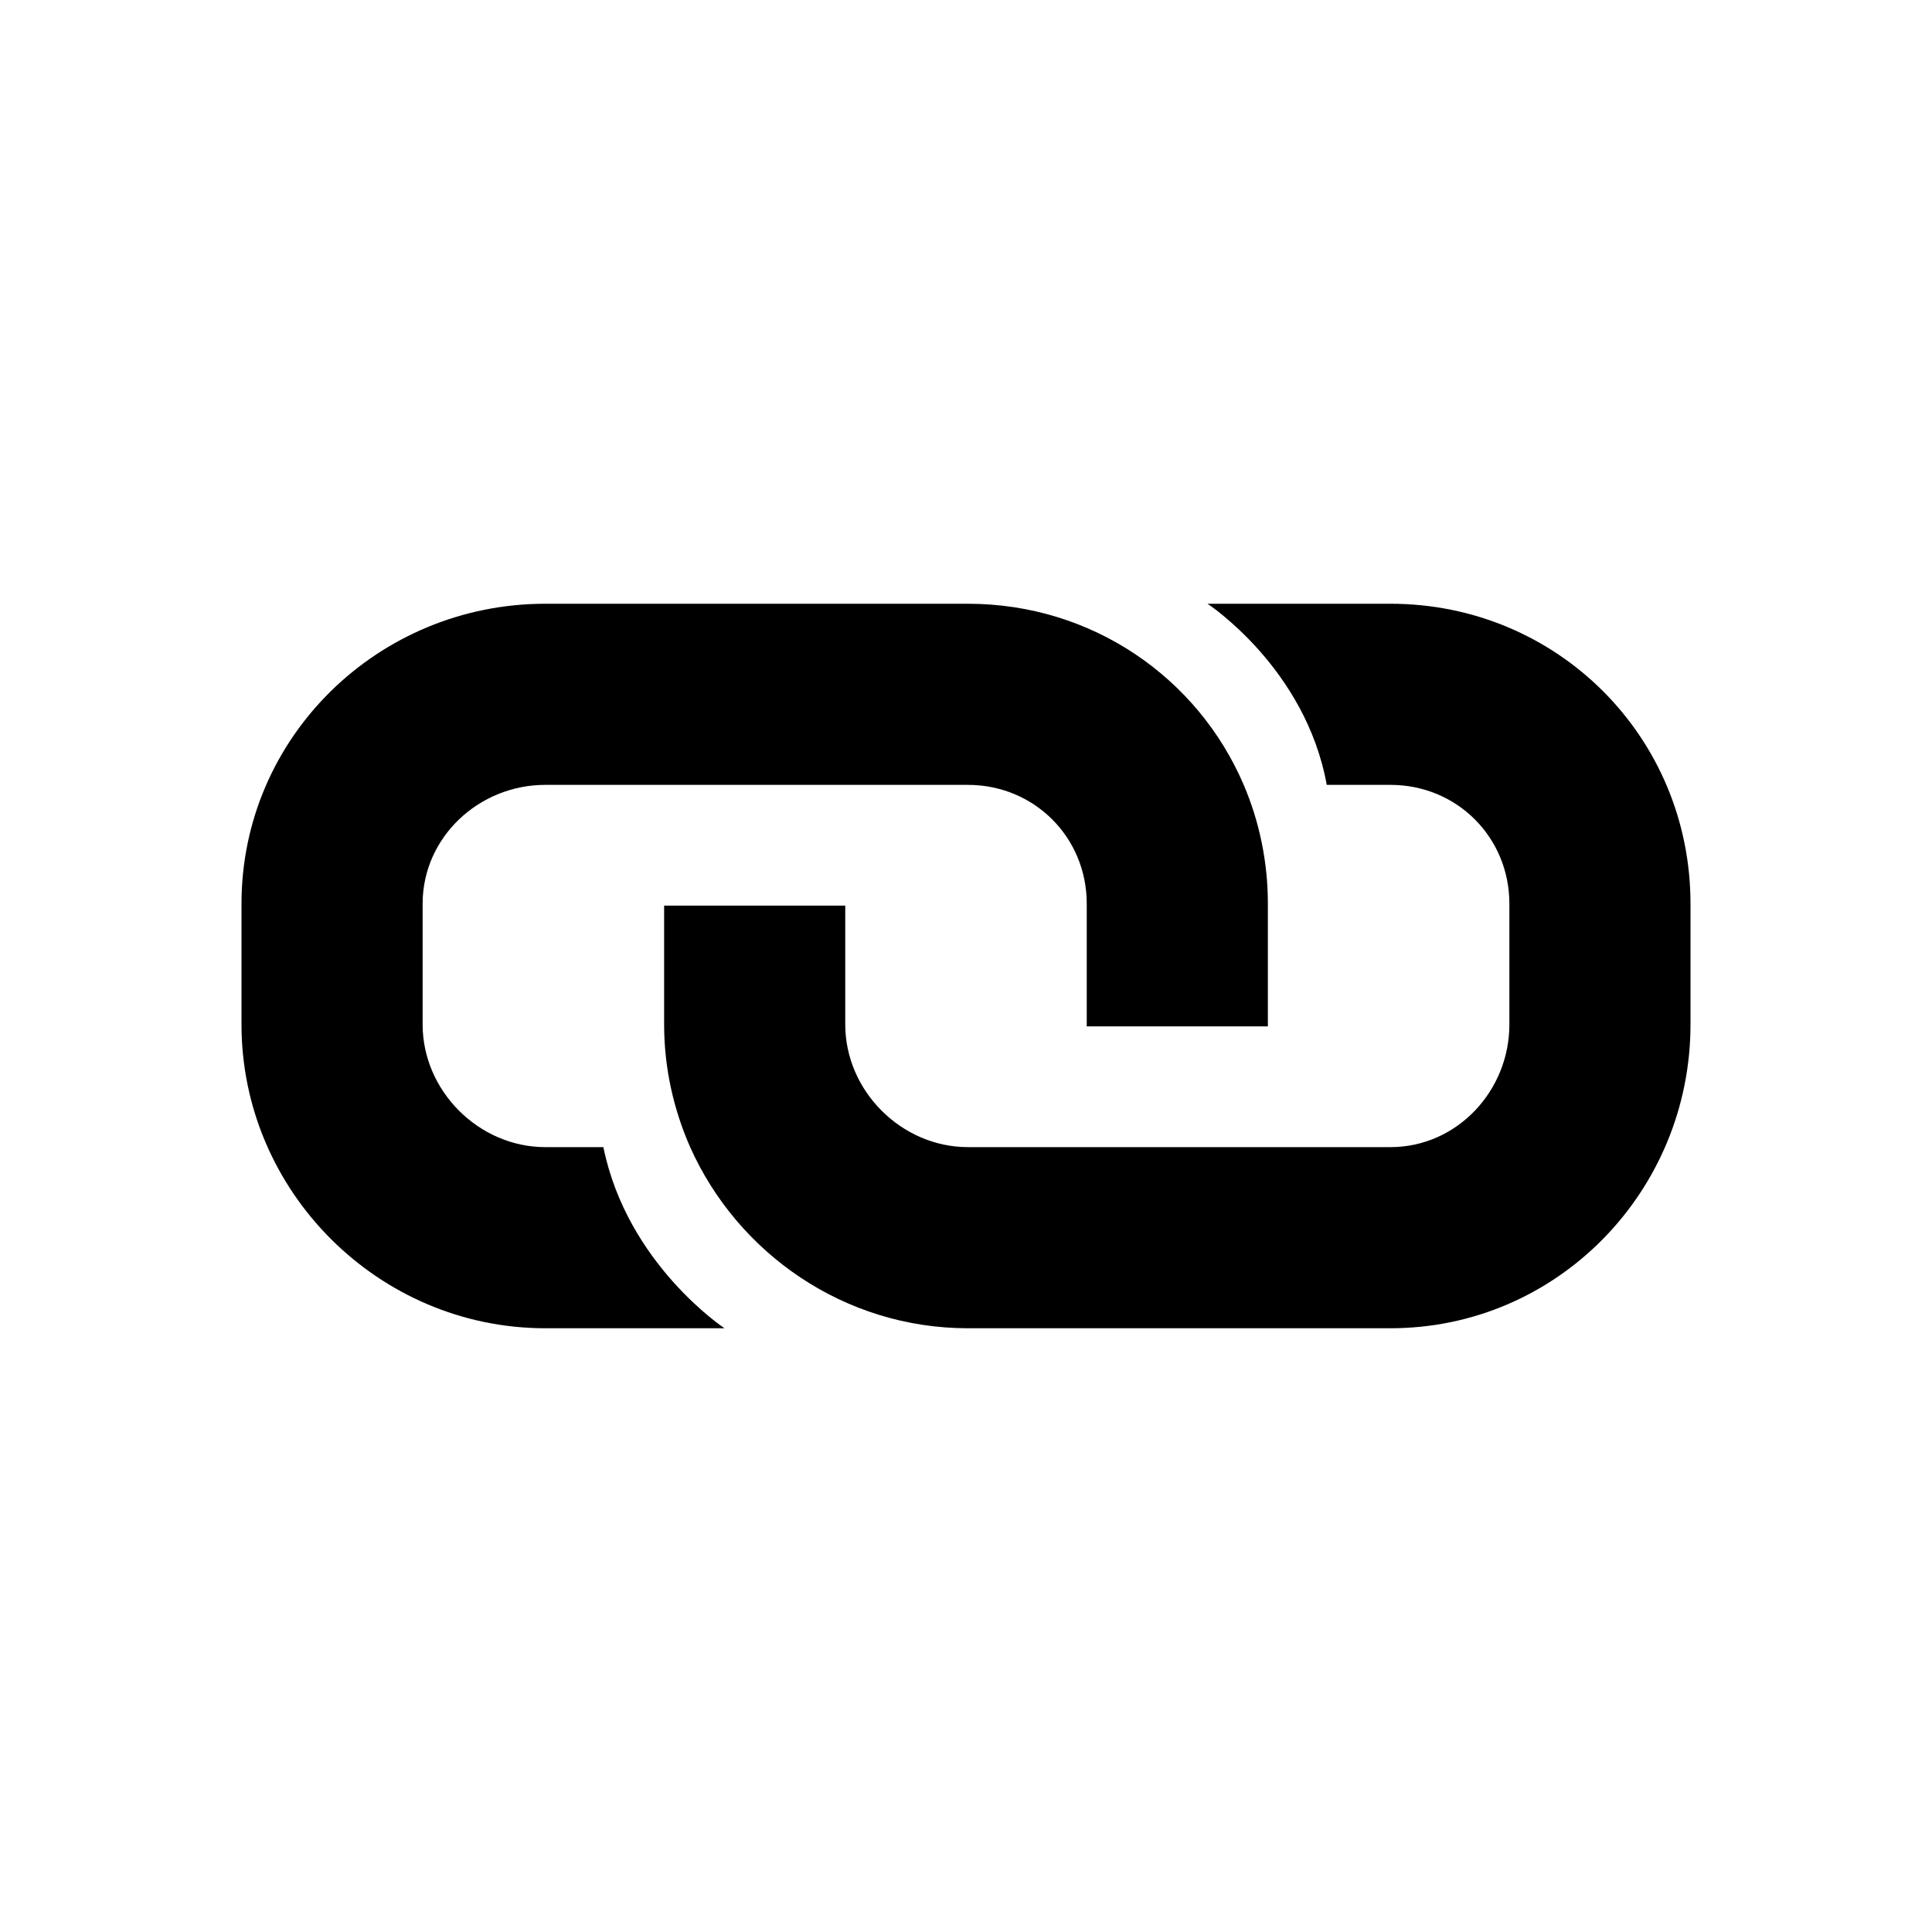
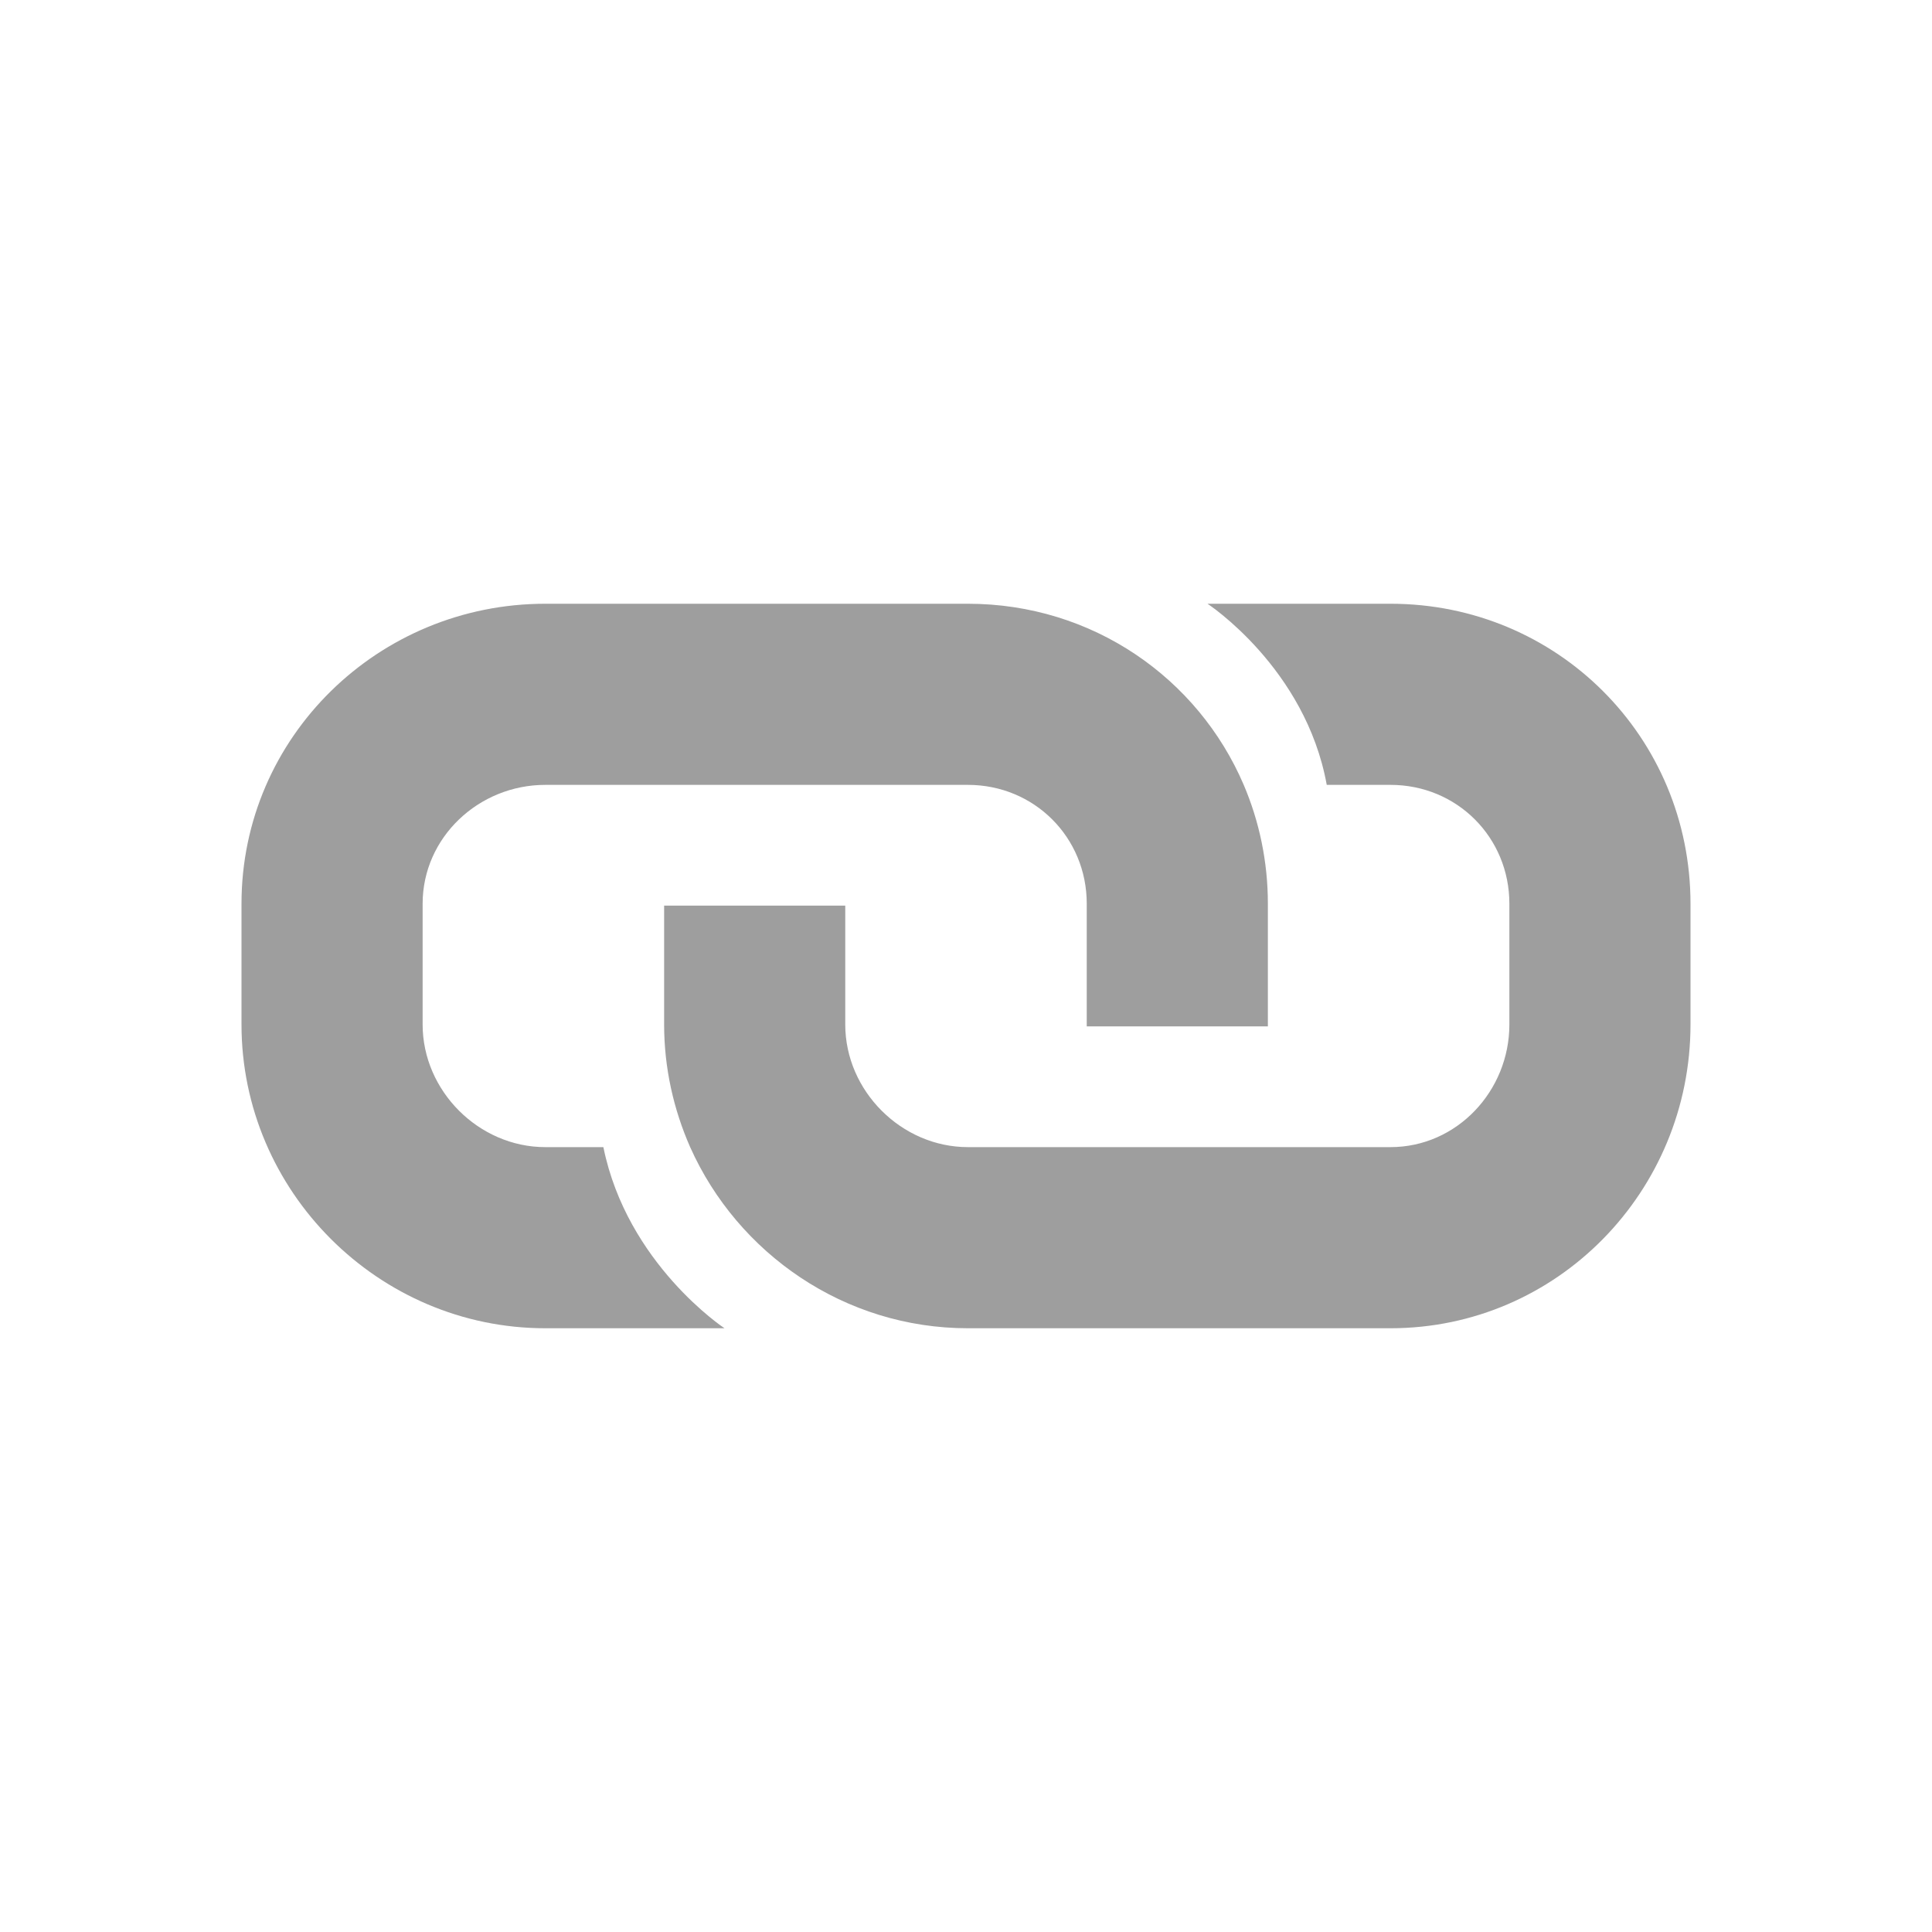
- <svg xmlns="http://www.w3.org/2000/svg" height="512px" id="Layer_1" style="enable-background:new 0 0 512 512;" version="1.1" viewBox="0 0 512 512" width="512px" xml:space="preserve">
+ <svg xmlns="http://www.w3.org/2000/svg" height="512px" id="Layer_1" style="enable-background:new 0 0 512 512;" version="1.1" viewBox="0 0 512 512" width="512px" xml:space="preserve" fill="#9E9E9E">
  <g>
    <path d="M256.5,208H256v0C256.2,208,256.3,208,256.5,208z" />
    <path d="M368.5,160H320c0,0,26,17,31.6,48H368h0.5c17.6,0,31.5,13.9,31.5,31.5v32c0,17.6-13.9,32.5-31.5,32.5h-112   c-17.6,0-32.5-14.9-32.5-32.5V240h-48v31.5c0,11.5,2.5,22.5,6.9,32.5c12.6,28.2,40.9,48,73.6,48h112c44.2,0,79.5-36.3,79.5-80.5   v-32C448,195.3,412.7,160,368.5,160z" />
    <path d="M329.6,208c-12.1-28.3-40.1-48-73.1-48h-112c-44.2,0-80.5,35.3-80.5,79.5v32c0,44.2,36.3,80.5,80.5,80.5H192   c0,0-25.8-17-32.1-48h-15.4c-17.6,0-32.5-14.9-32.5-32.5v-32c0-17.6,14.9-31.5,32.5-31.5H256h0.5c17.6,0,31.5,13.9,31.5,31.5v32   c0,0.2,0,0.3,0,0.5h48c0-0.2,0-0.3,0-0.5v-32C336,228.3,333.7,217.6,329.6,208z" />
  </g>
</svg>
